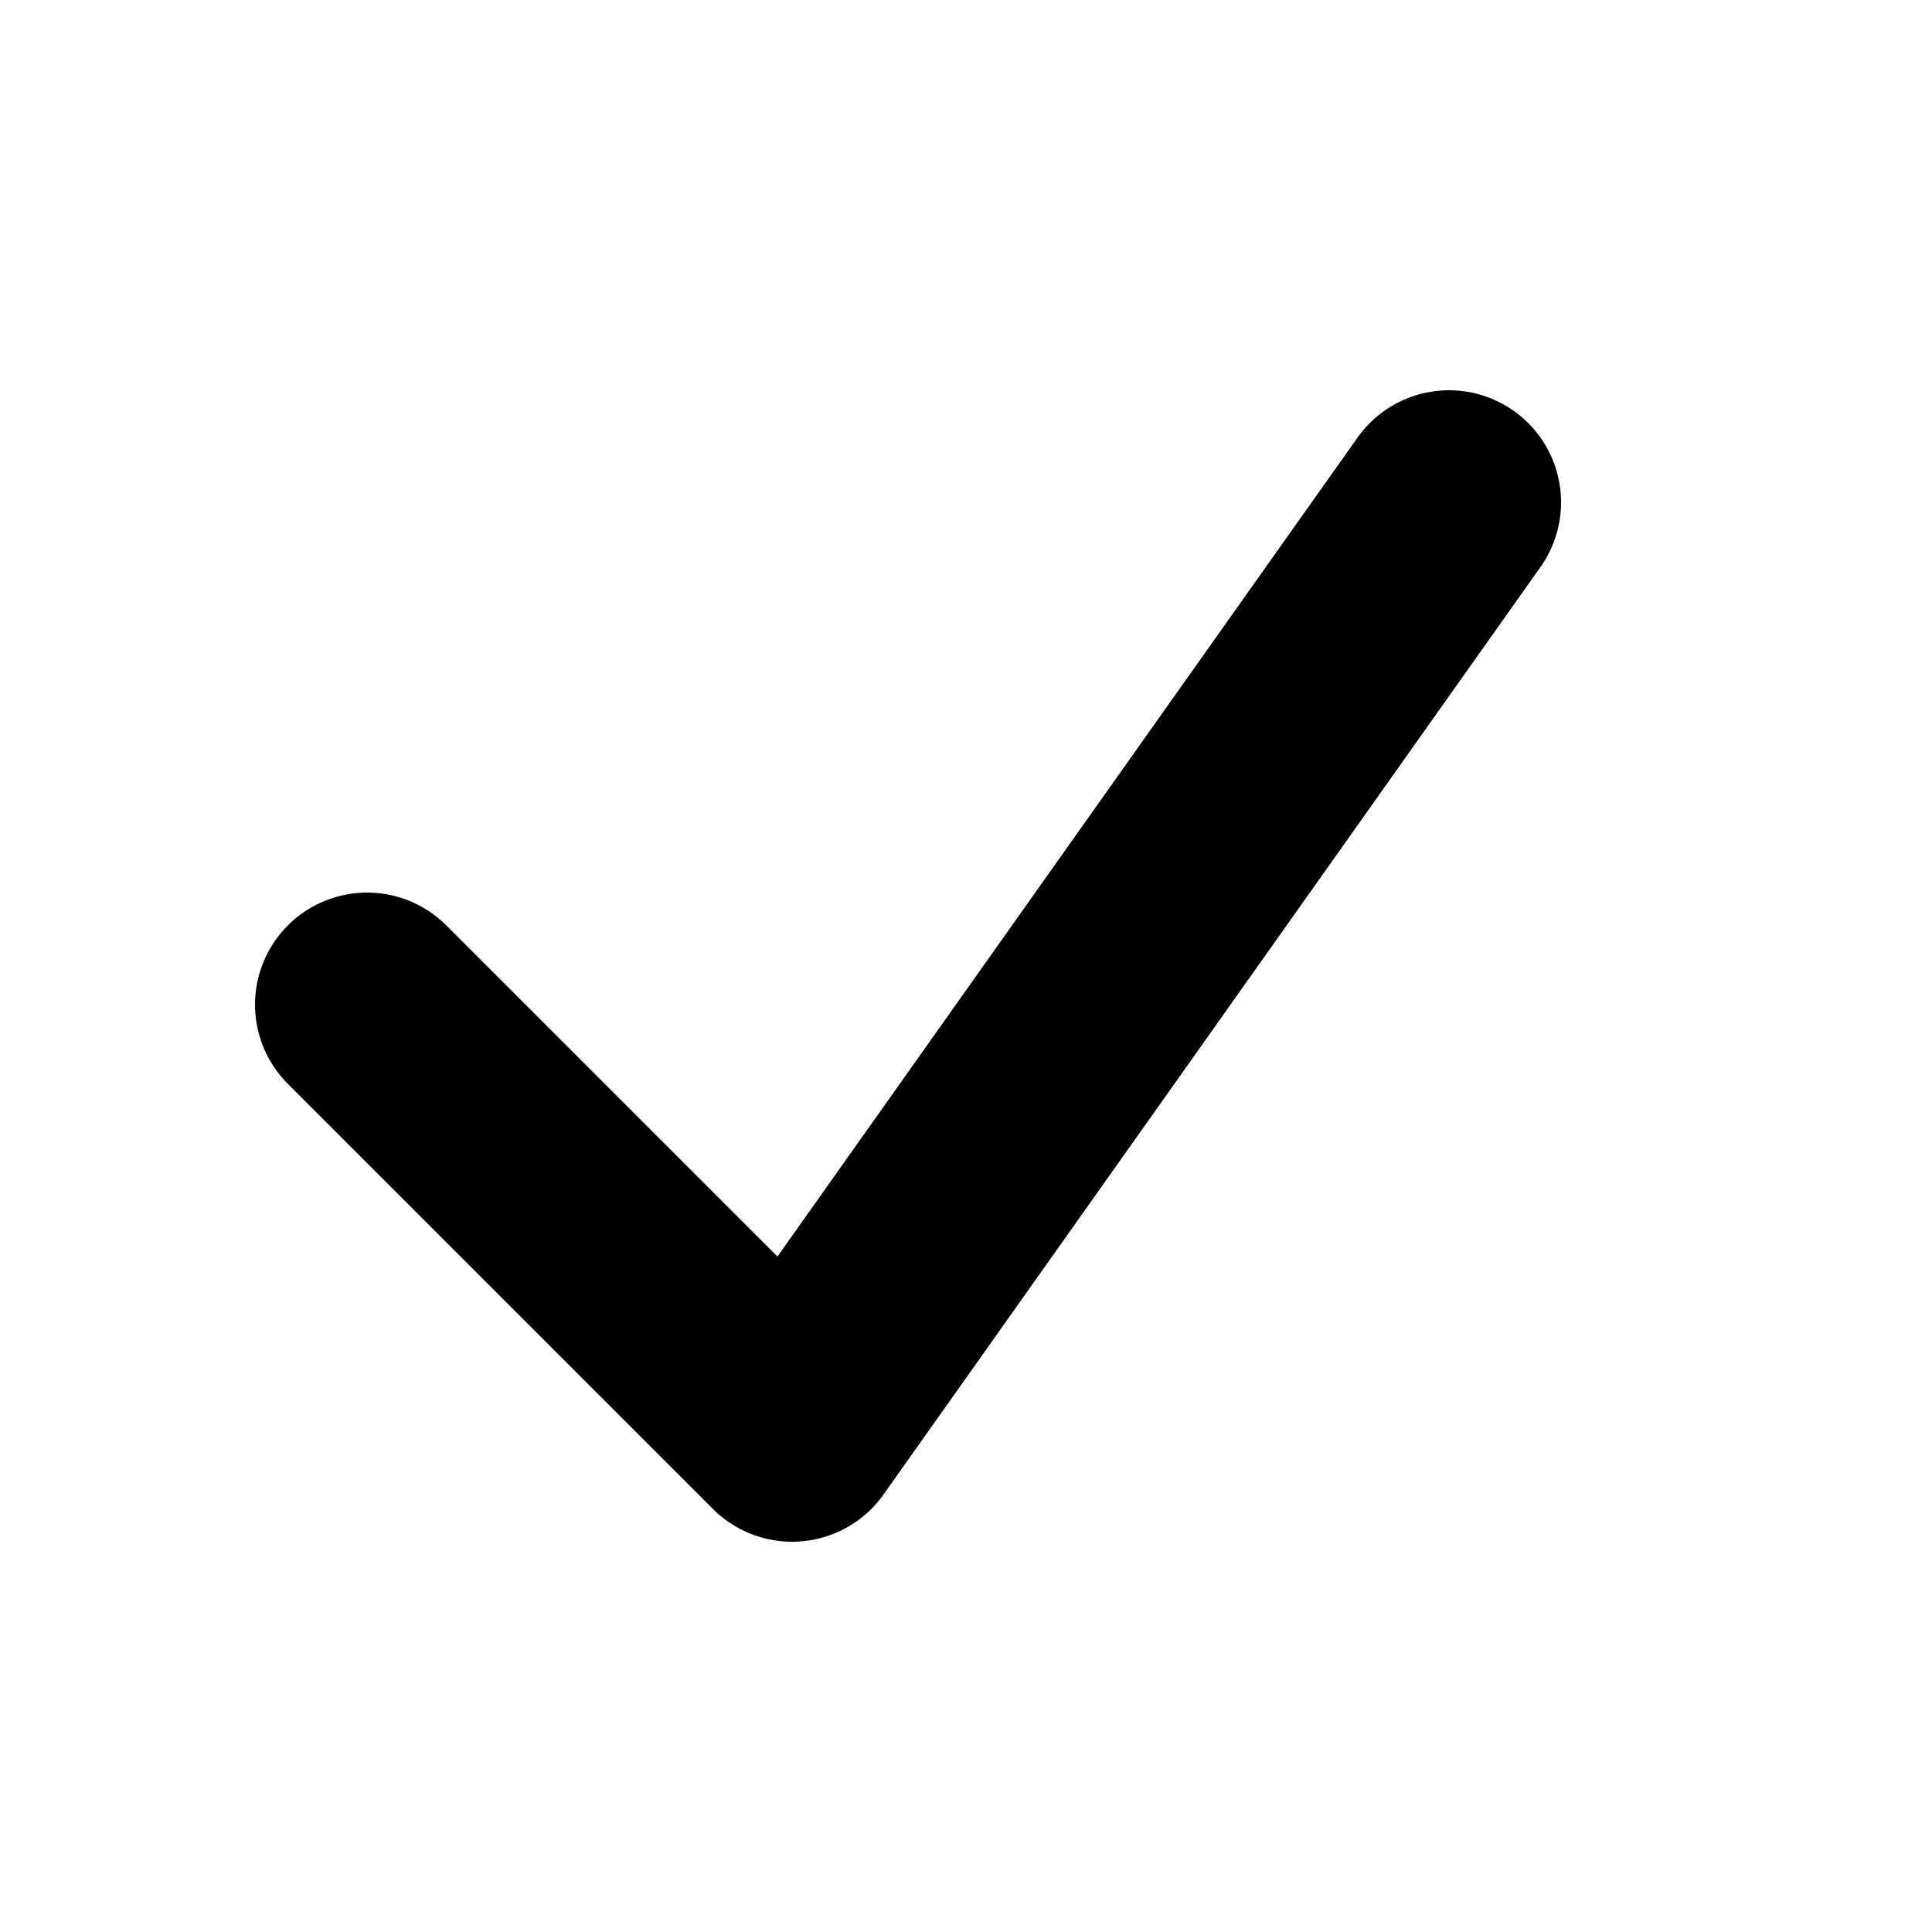
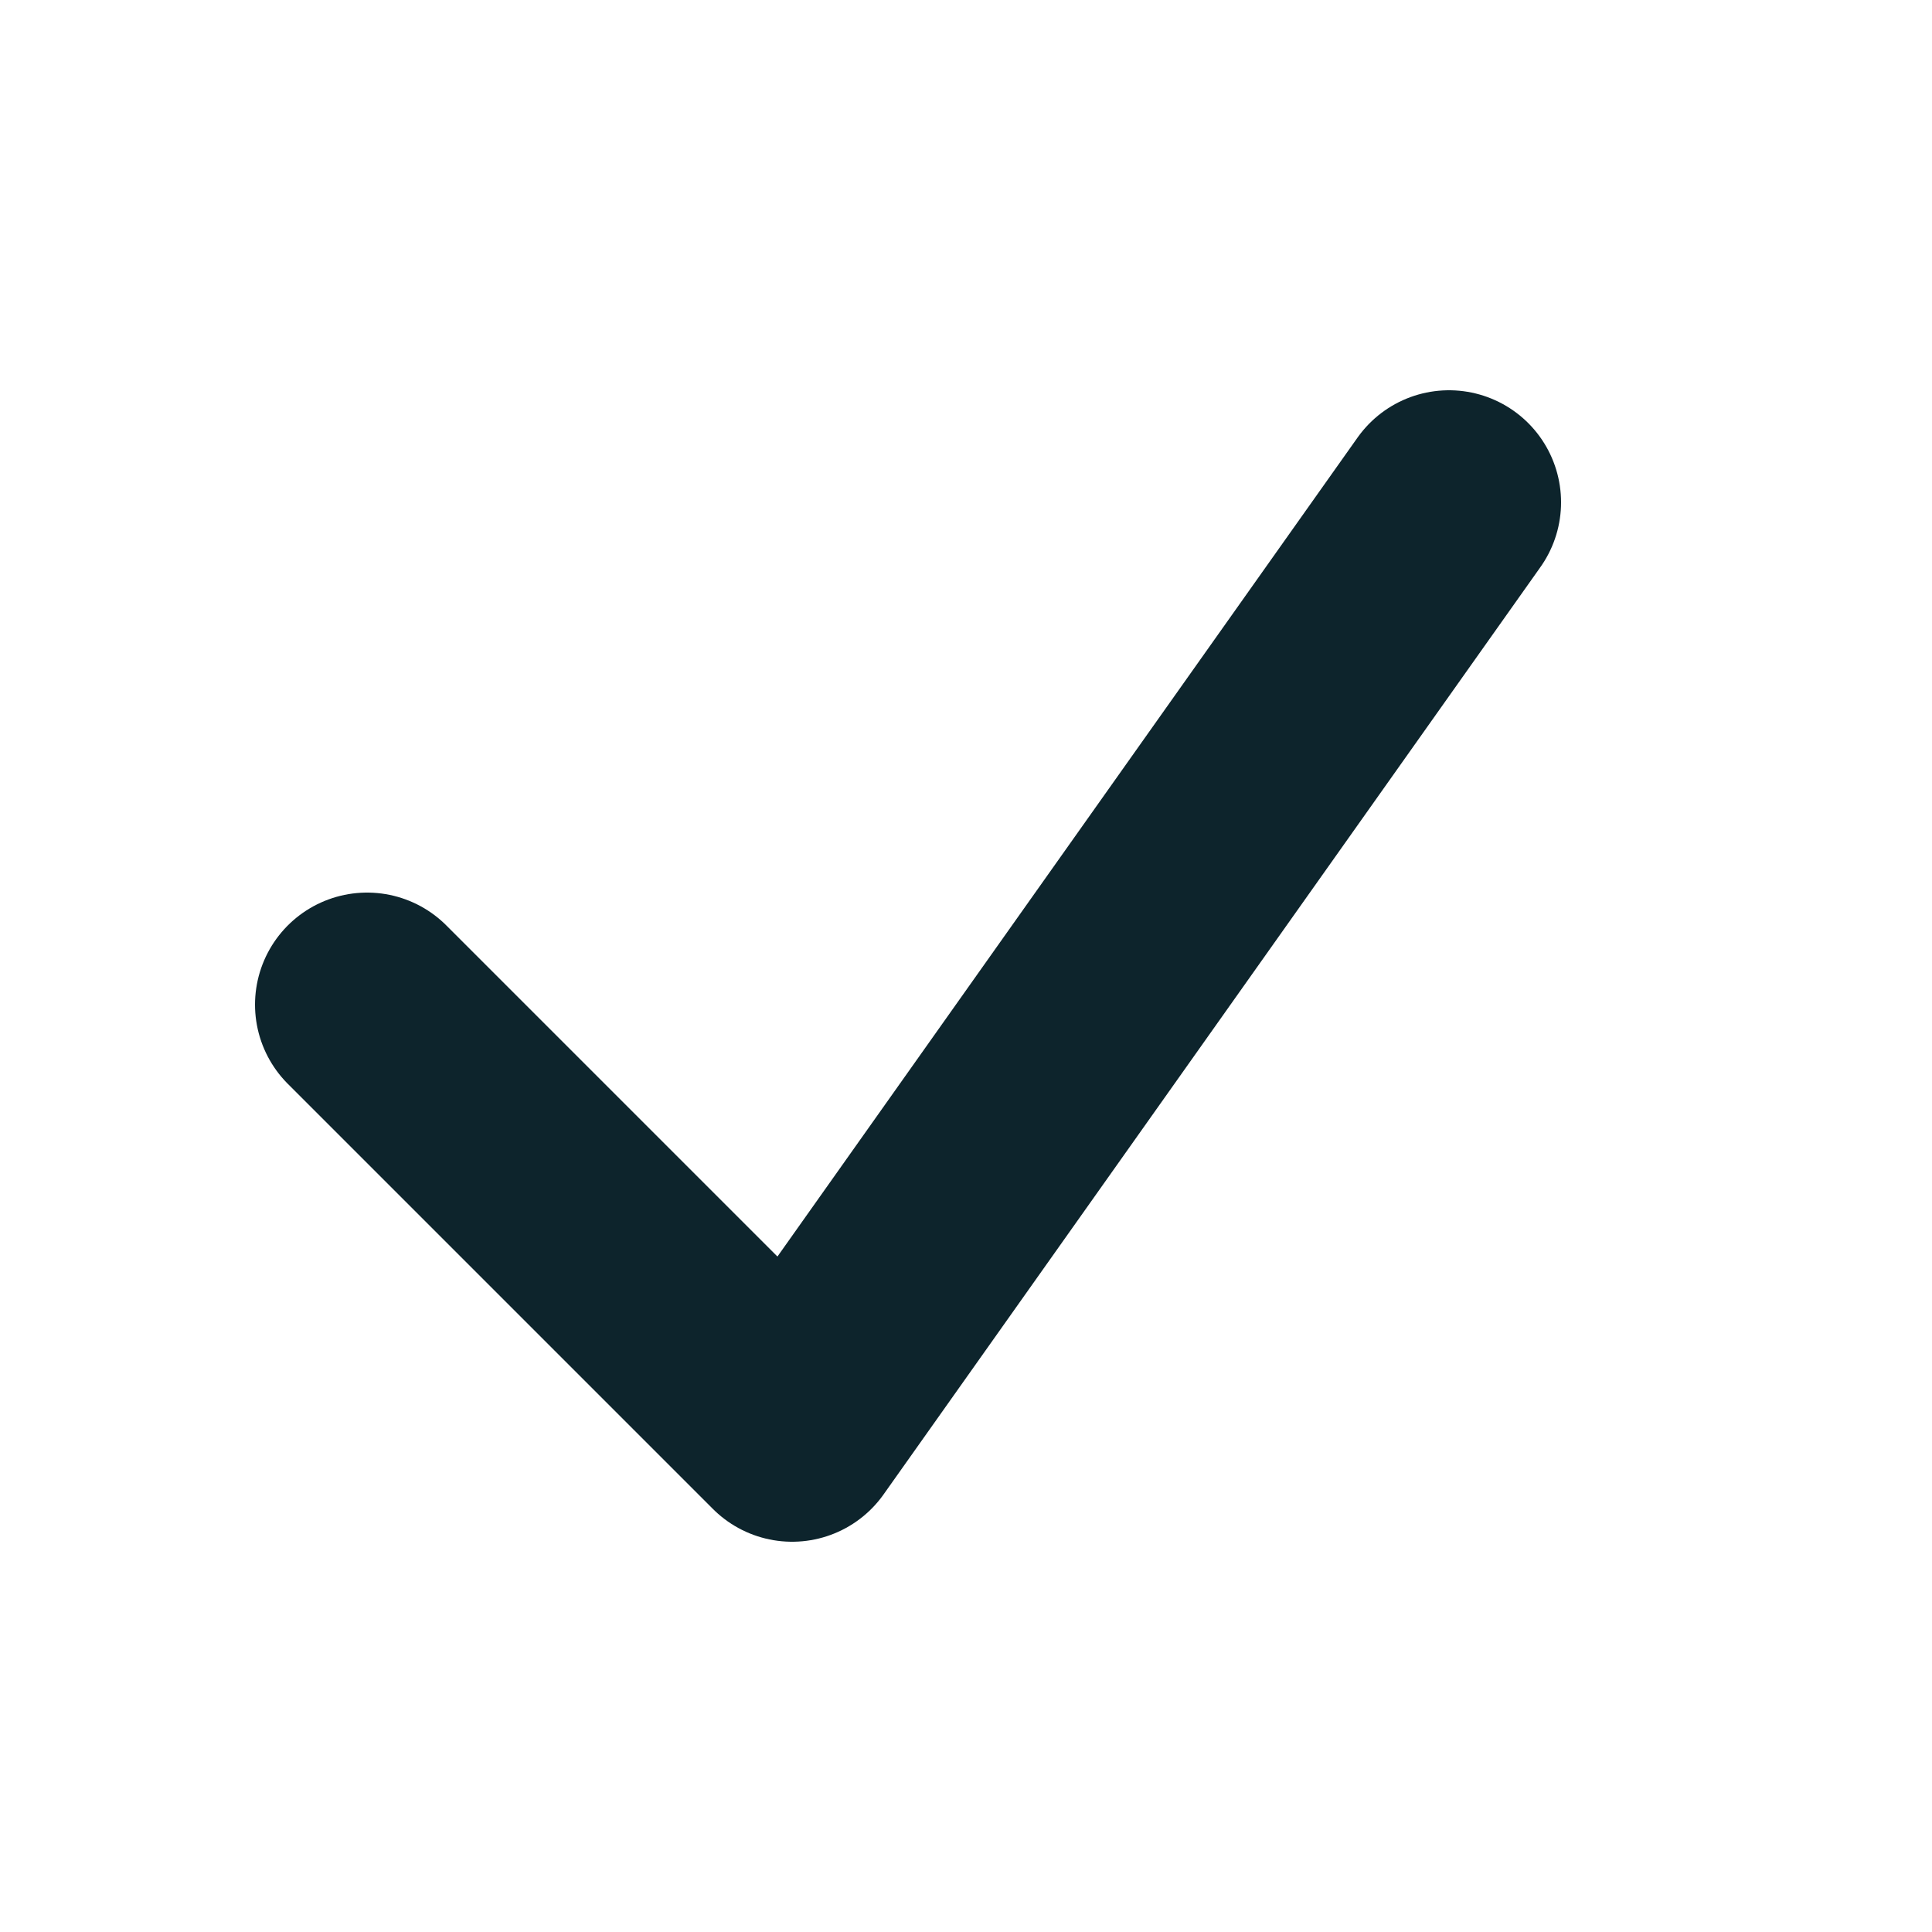
<svg xmlns="http://www.w3.org/2000/svg" viewBox="0 0 500 500" width="100%" height="100%">
-   <g fill="none" stroke="#000000" stroke-linecap="round" stroke-linejoin="round">
+   <g fill="none" stroke="#0D242C" stroke-linecap="round" stroke-linejoin="round">
    <path d="M 95 260 L 205 370 L 375 130" stroke-width="58" />
  </g>
</svg>
